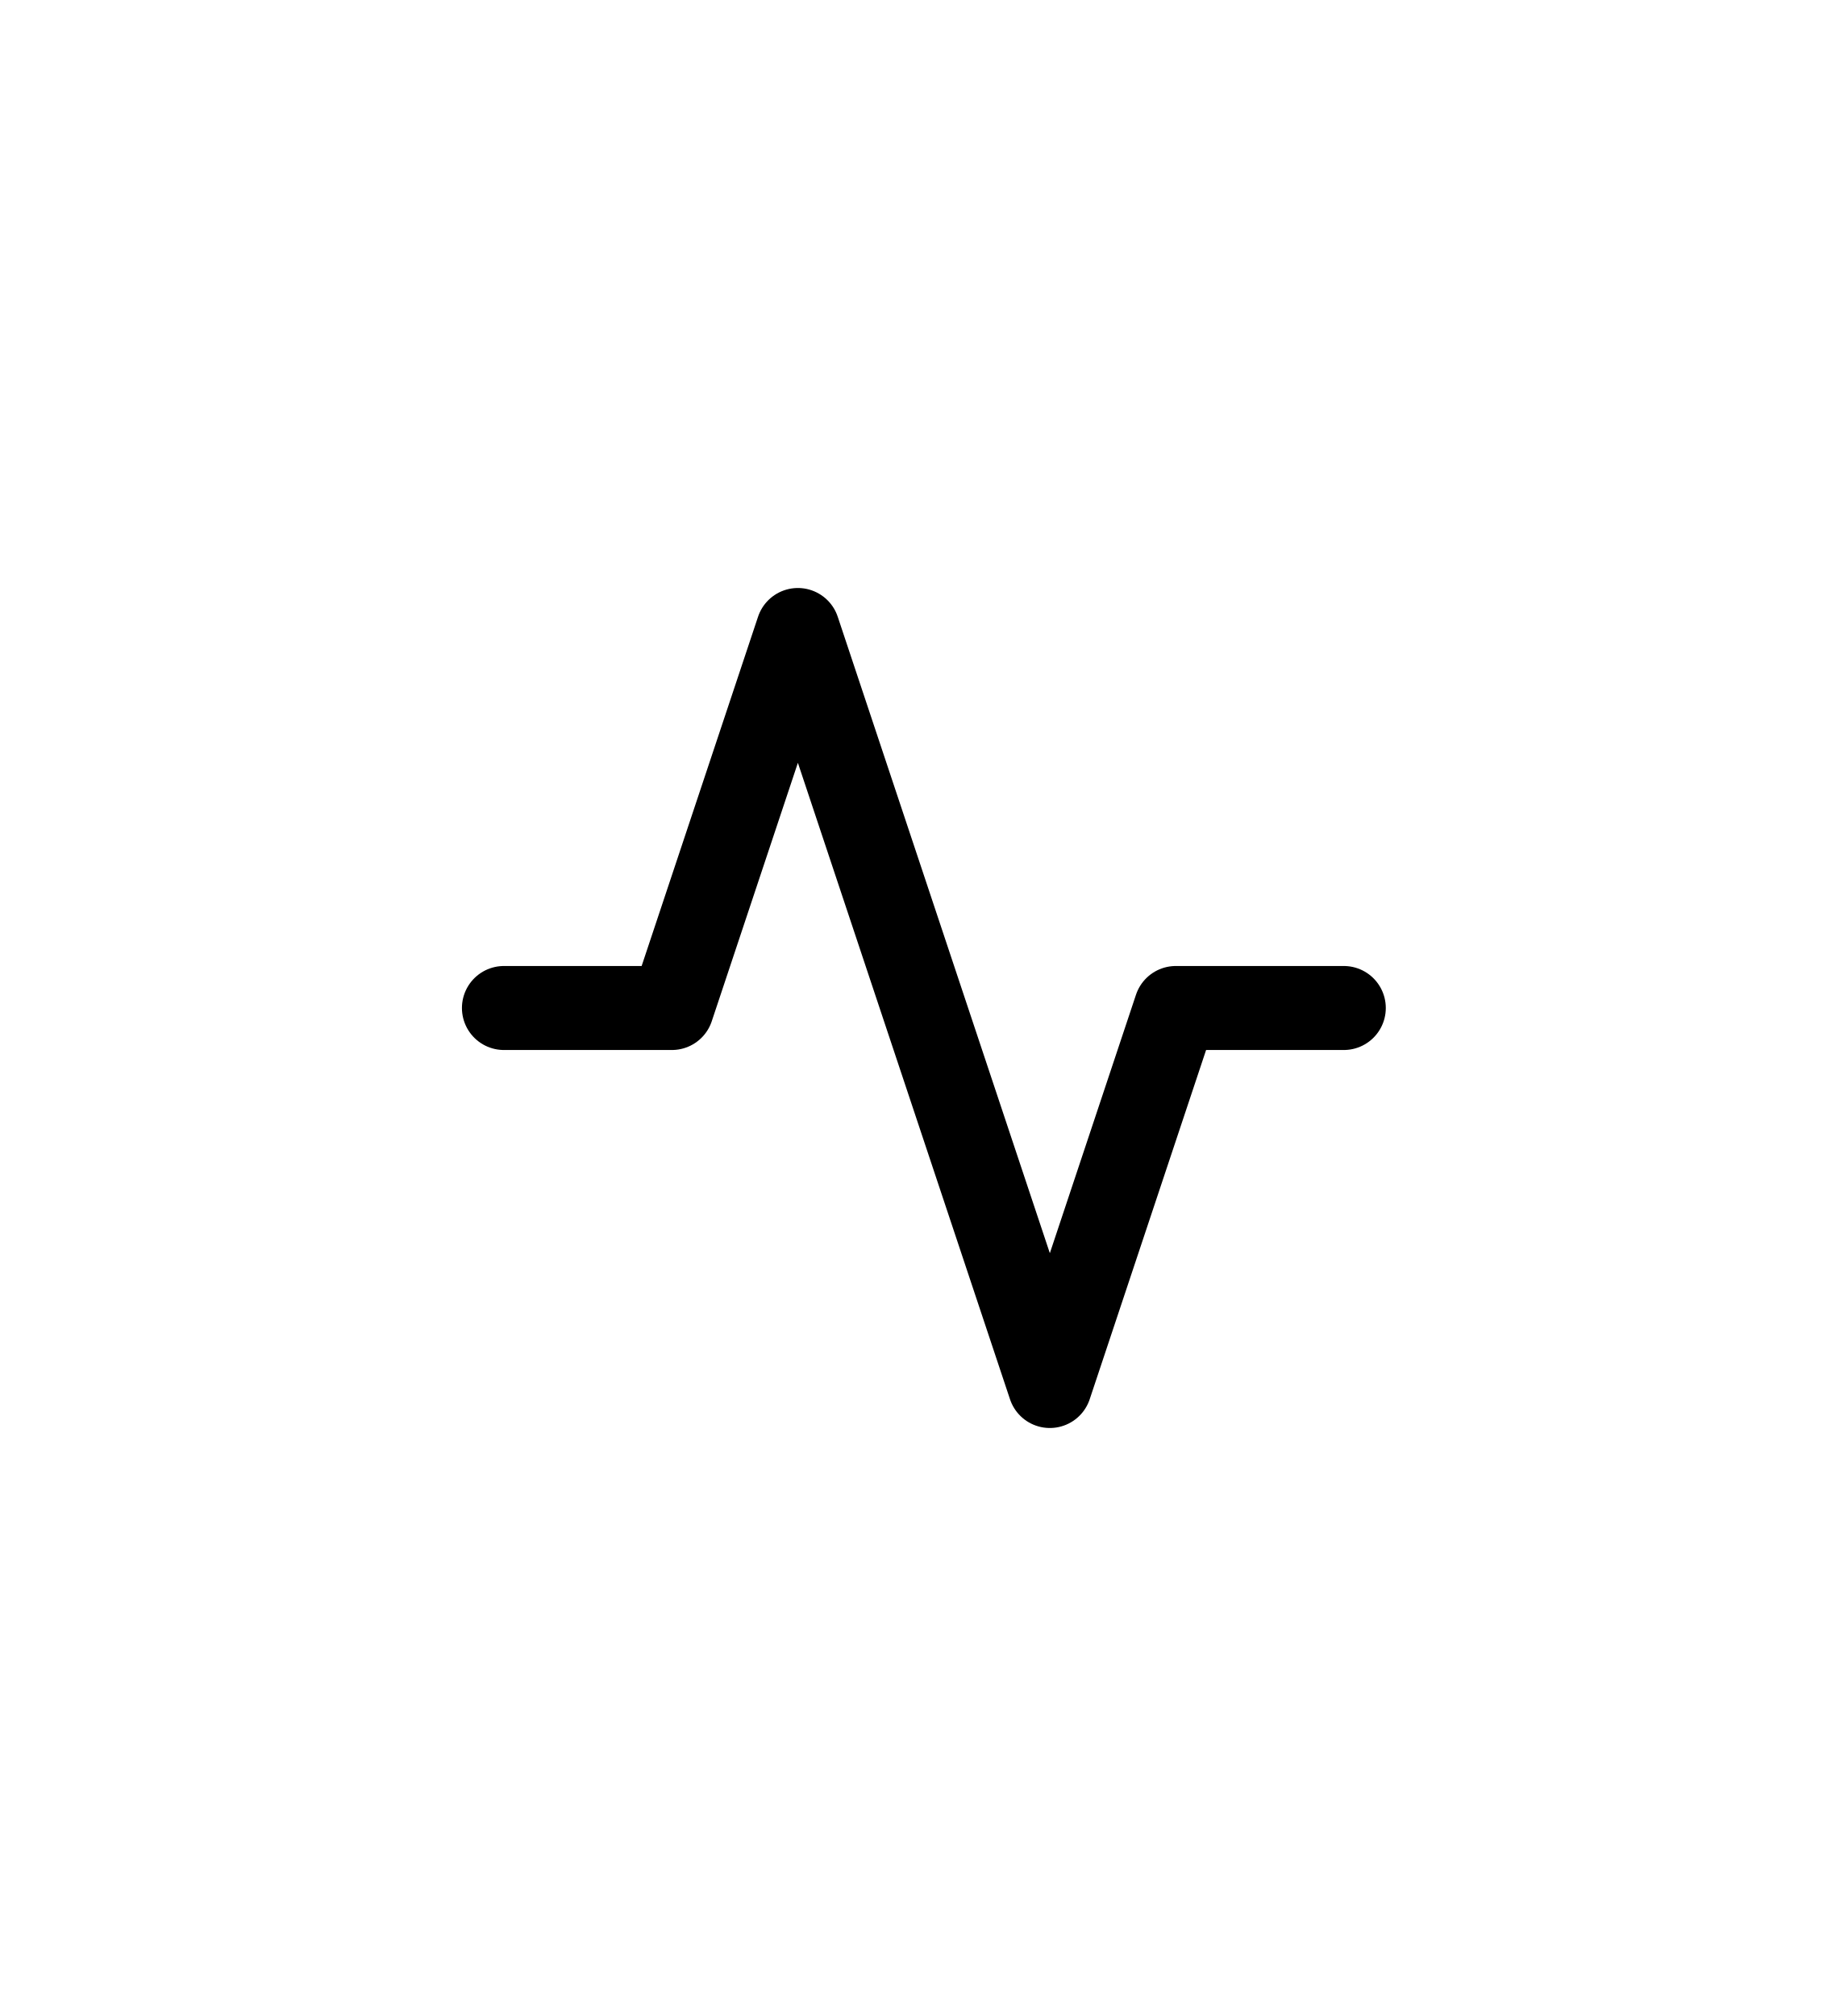
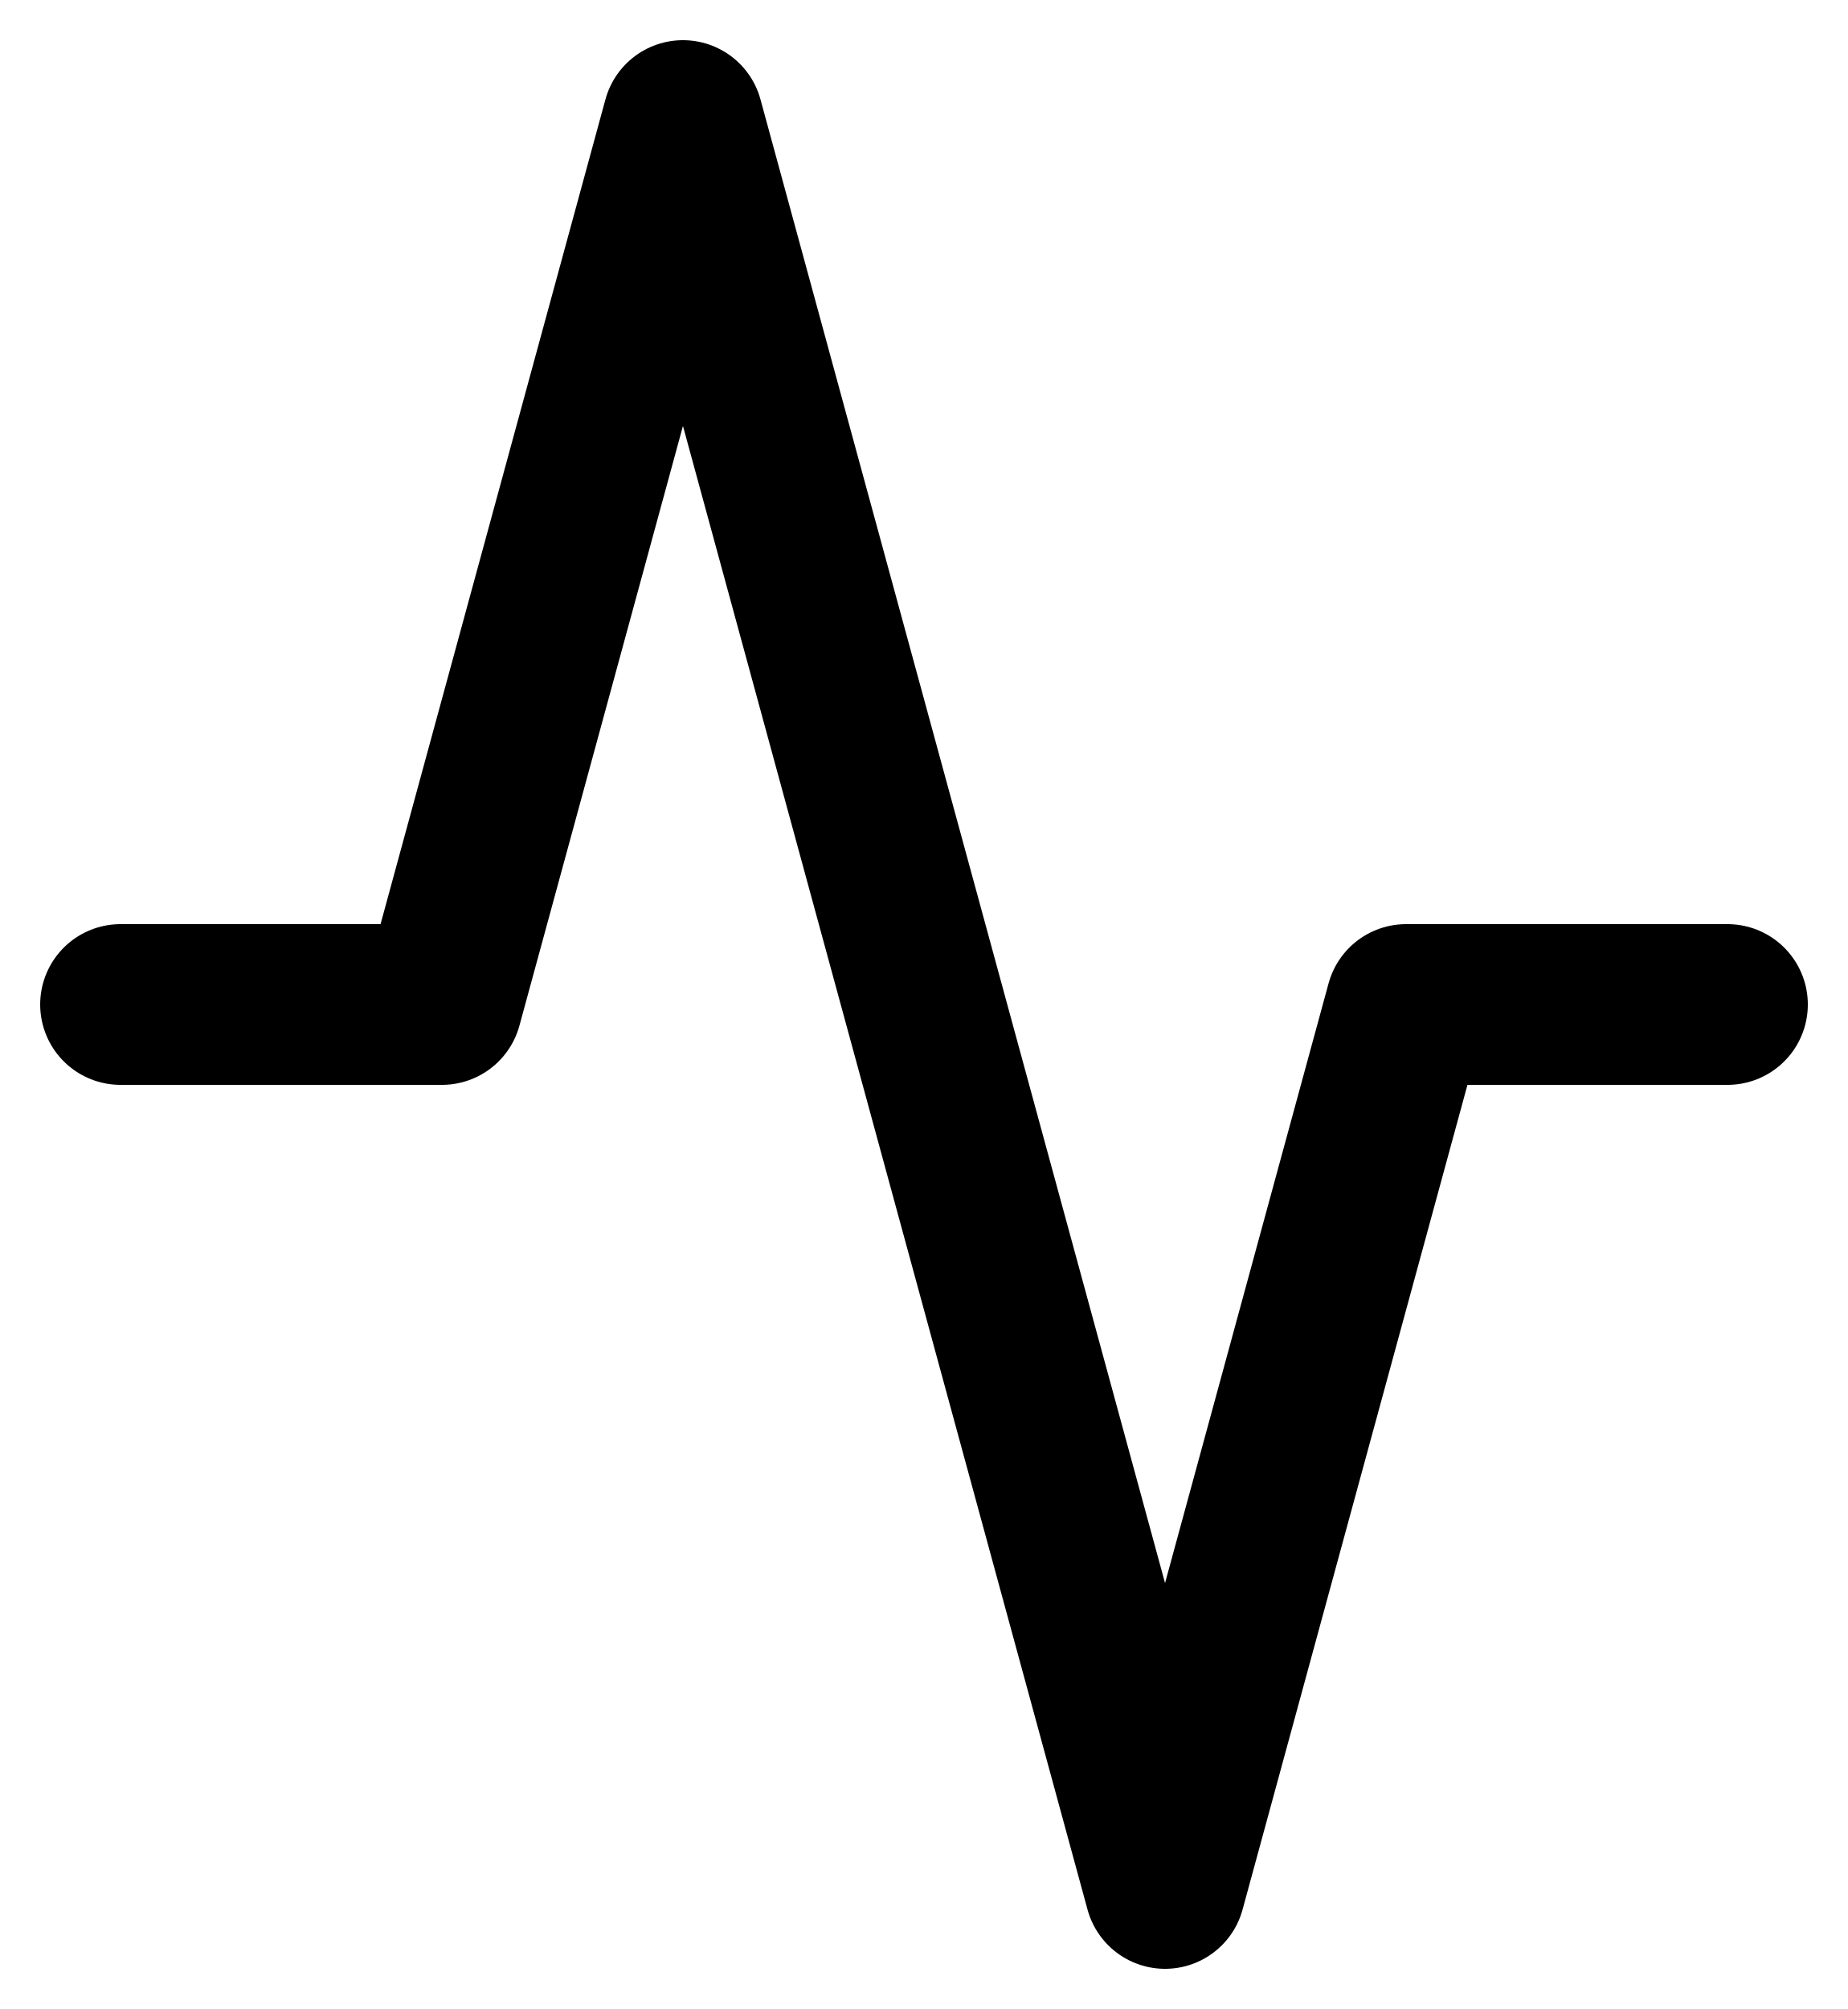
- <svg xmlns="http://www.w3.org/2000/svg" width="44" height="48" viewBox="0 0 44 48" fill="none">
-   <path d="M32 24H28L25 33L19 15L16 24H12" stroke="black" stroke-width="2" stroke-linecap="round" stroke-linejoin="round" />
+ <svg xmlns="http://www.w3.org/2000/svg" width="23" height="25" viewBox="0 0 23 25" fill="none">
+   <path d="M21.5 12.5H17.5L14.5 23.5L8.5 1.5L5.5 12.5H1.5" stroke="black" stroke-width="2" stroke-linecap="round" stroke-linejoin="round" />
</svg>
